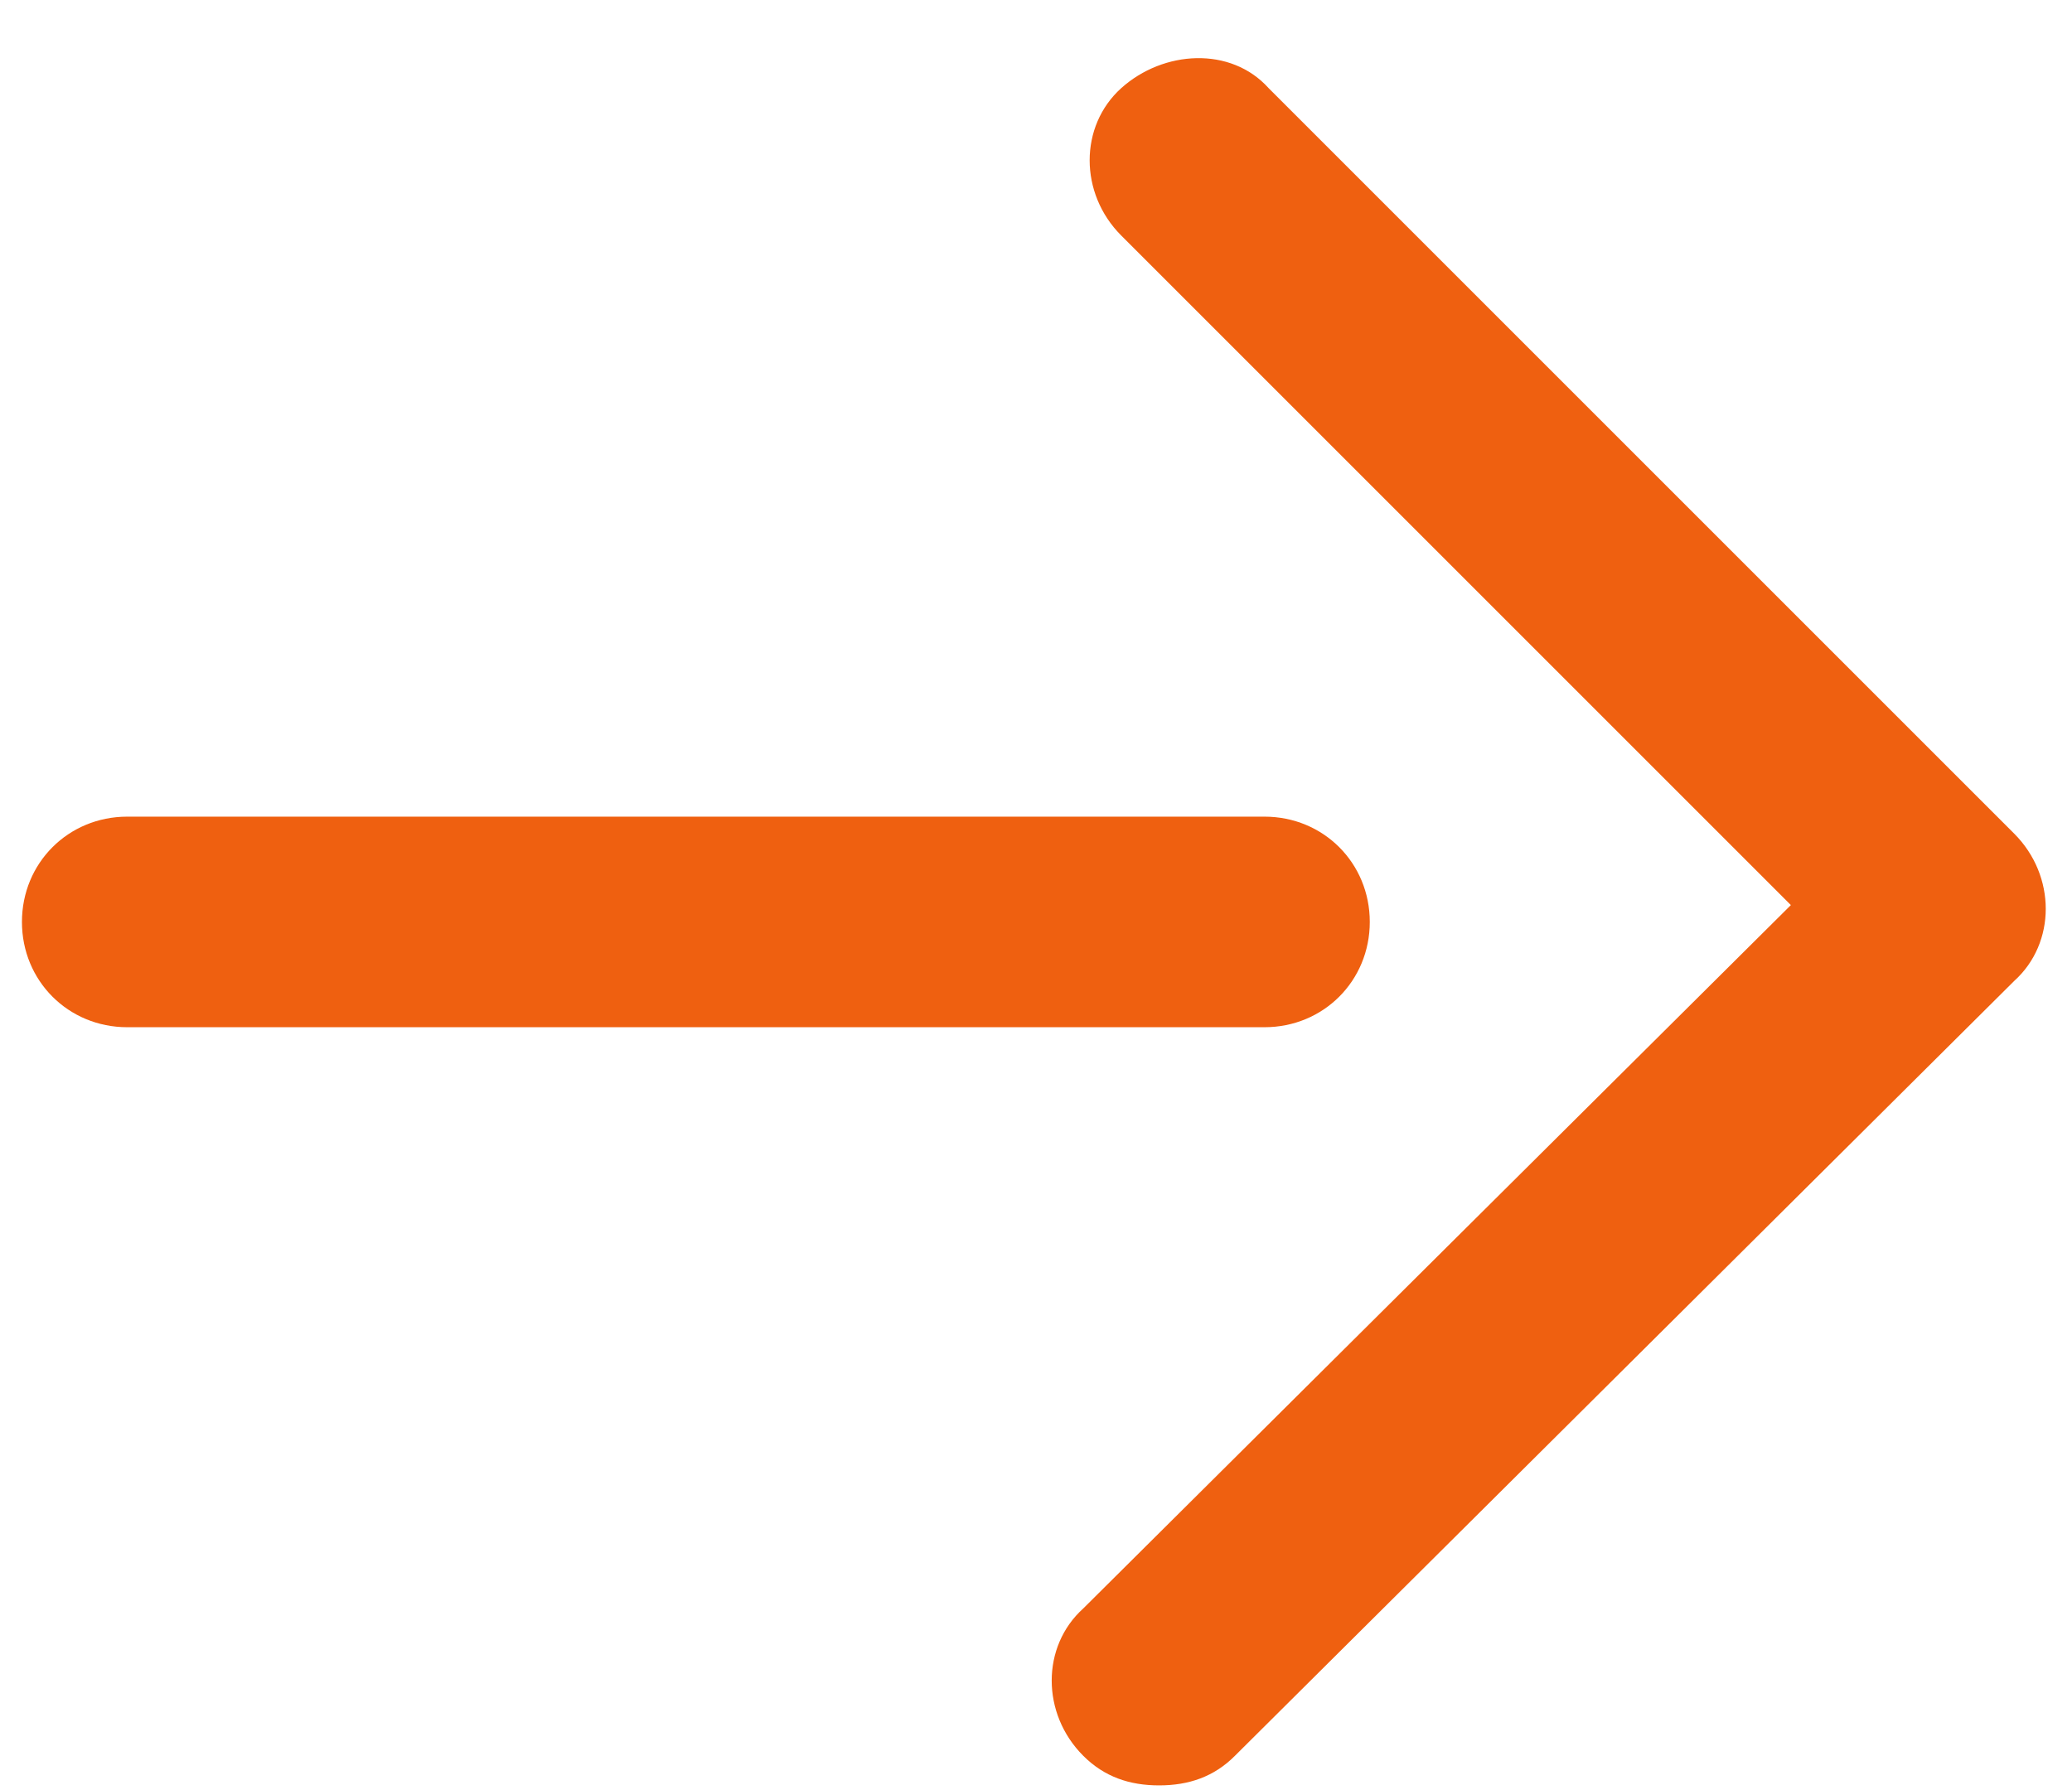
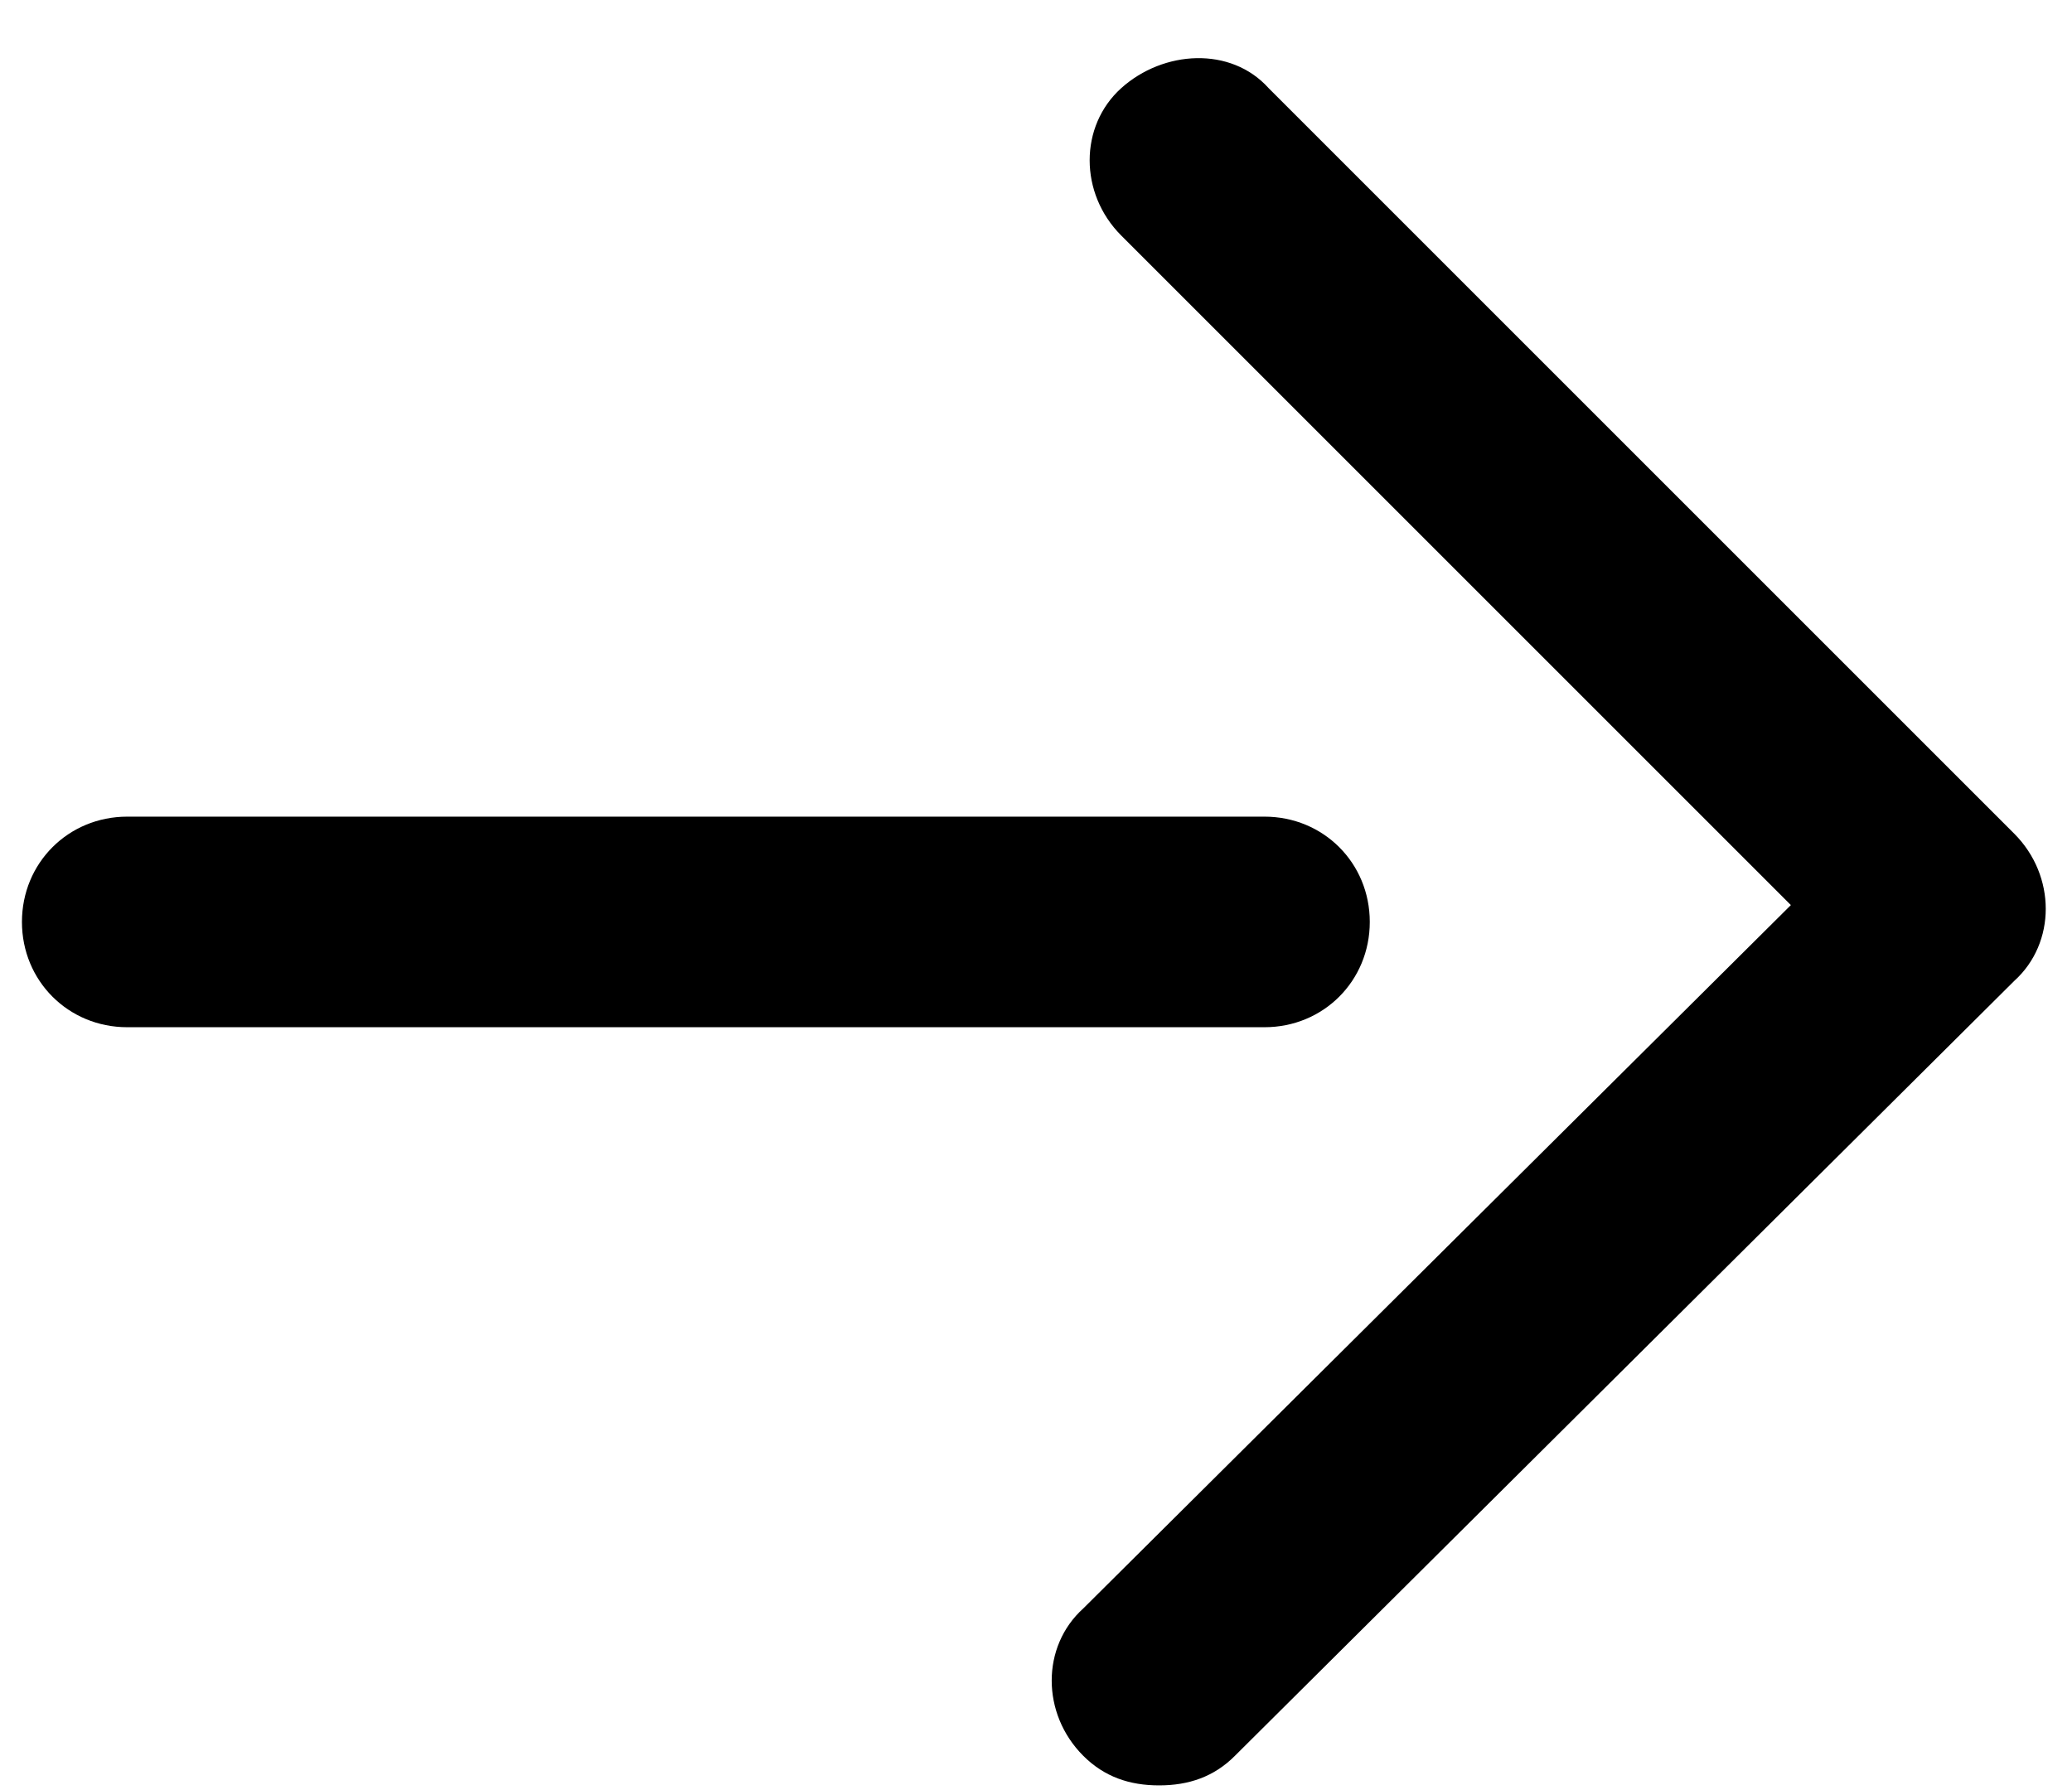
<svg xmlns="http://www.w3.org/2000/svg" width="22" height="19" viewBox="0 0 22 19" fill="none">
-   <path d="M19.015 9.611L11.905 2.501C11.458 2.054 11.458 1.339 11.905 0.936C12.352 0.534 13.068 0.489 13.47 0.936L21.386 8.852C21.833 9.299 21.833 10.014 21.386 10.417L13.112 18.645C12.889 18.869 12.62 18.959 12.307 18.959C11.994 18.959 11.726 18.869 11.502 18.645C11.055 18.198 11.055 17.483 11.502 17.08L19.015 9.611Z" fill="#EF6010" />
-   <path d="M1.351 8.672L13.426 8.672C14.052 8.672 14.544 9.164 14.544 9.79C14.544 10.416 14.052 10.908 13.426 10.908L1.351 10.908C0.725 10.908 0.233 10.416 0.233 9.79C0.233 9.164 0.725 8.672 1.351 8.672Z" fill="#EF6010" />
+   <path d="M19.015 9.611L11.905 2.501C11.458 2.054 11.458 1.339 11.905 0.936C12.352 0.534 13.068 0.489 13.47 0.936L21.386 8.852C21.833 9.299 21.833 10.014 21.386 10.417L13.112 18.645C12.889 18.869 12.62 18.959 12.307 18.959C11.994 18.959 11.726 18.869 11.502 18.645C11.055 18.198 11.055 17.483 11.502 17.08L19.015 9.611Z" fill="currentColor" />
+   <path d="M1.351 8.672L13.426 8.672C14.052 8.672 14.544 9.164 14.544 9.79C14.544 10.416 14.052 10.908 13.426 10.908L1.351 10.908C0.725 10.908 0.233 10.416 0.233 9.79C0.233 9.164 0.725 8.672 1.351 8.672Z" fill="currentColor" />
</svg>
